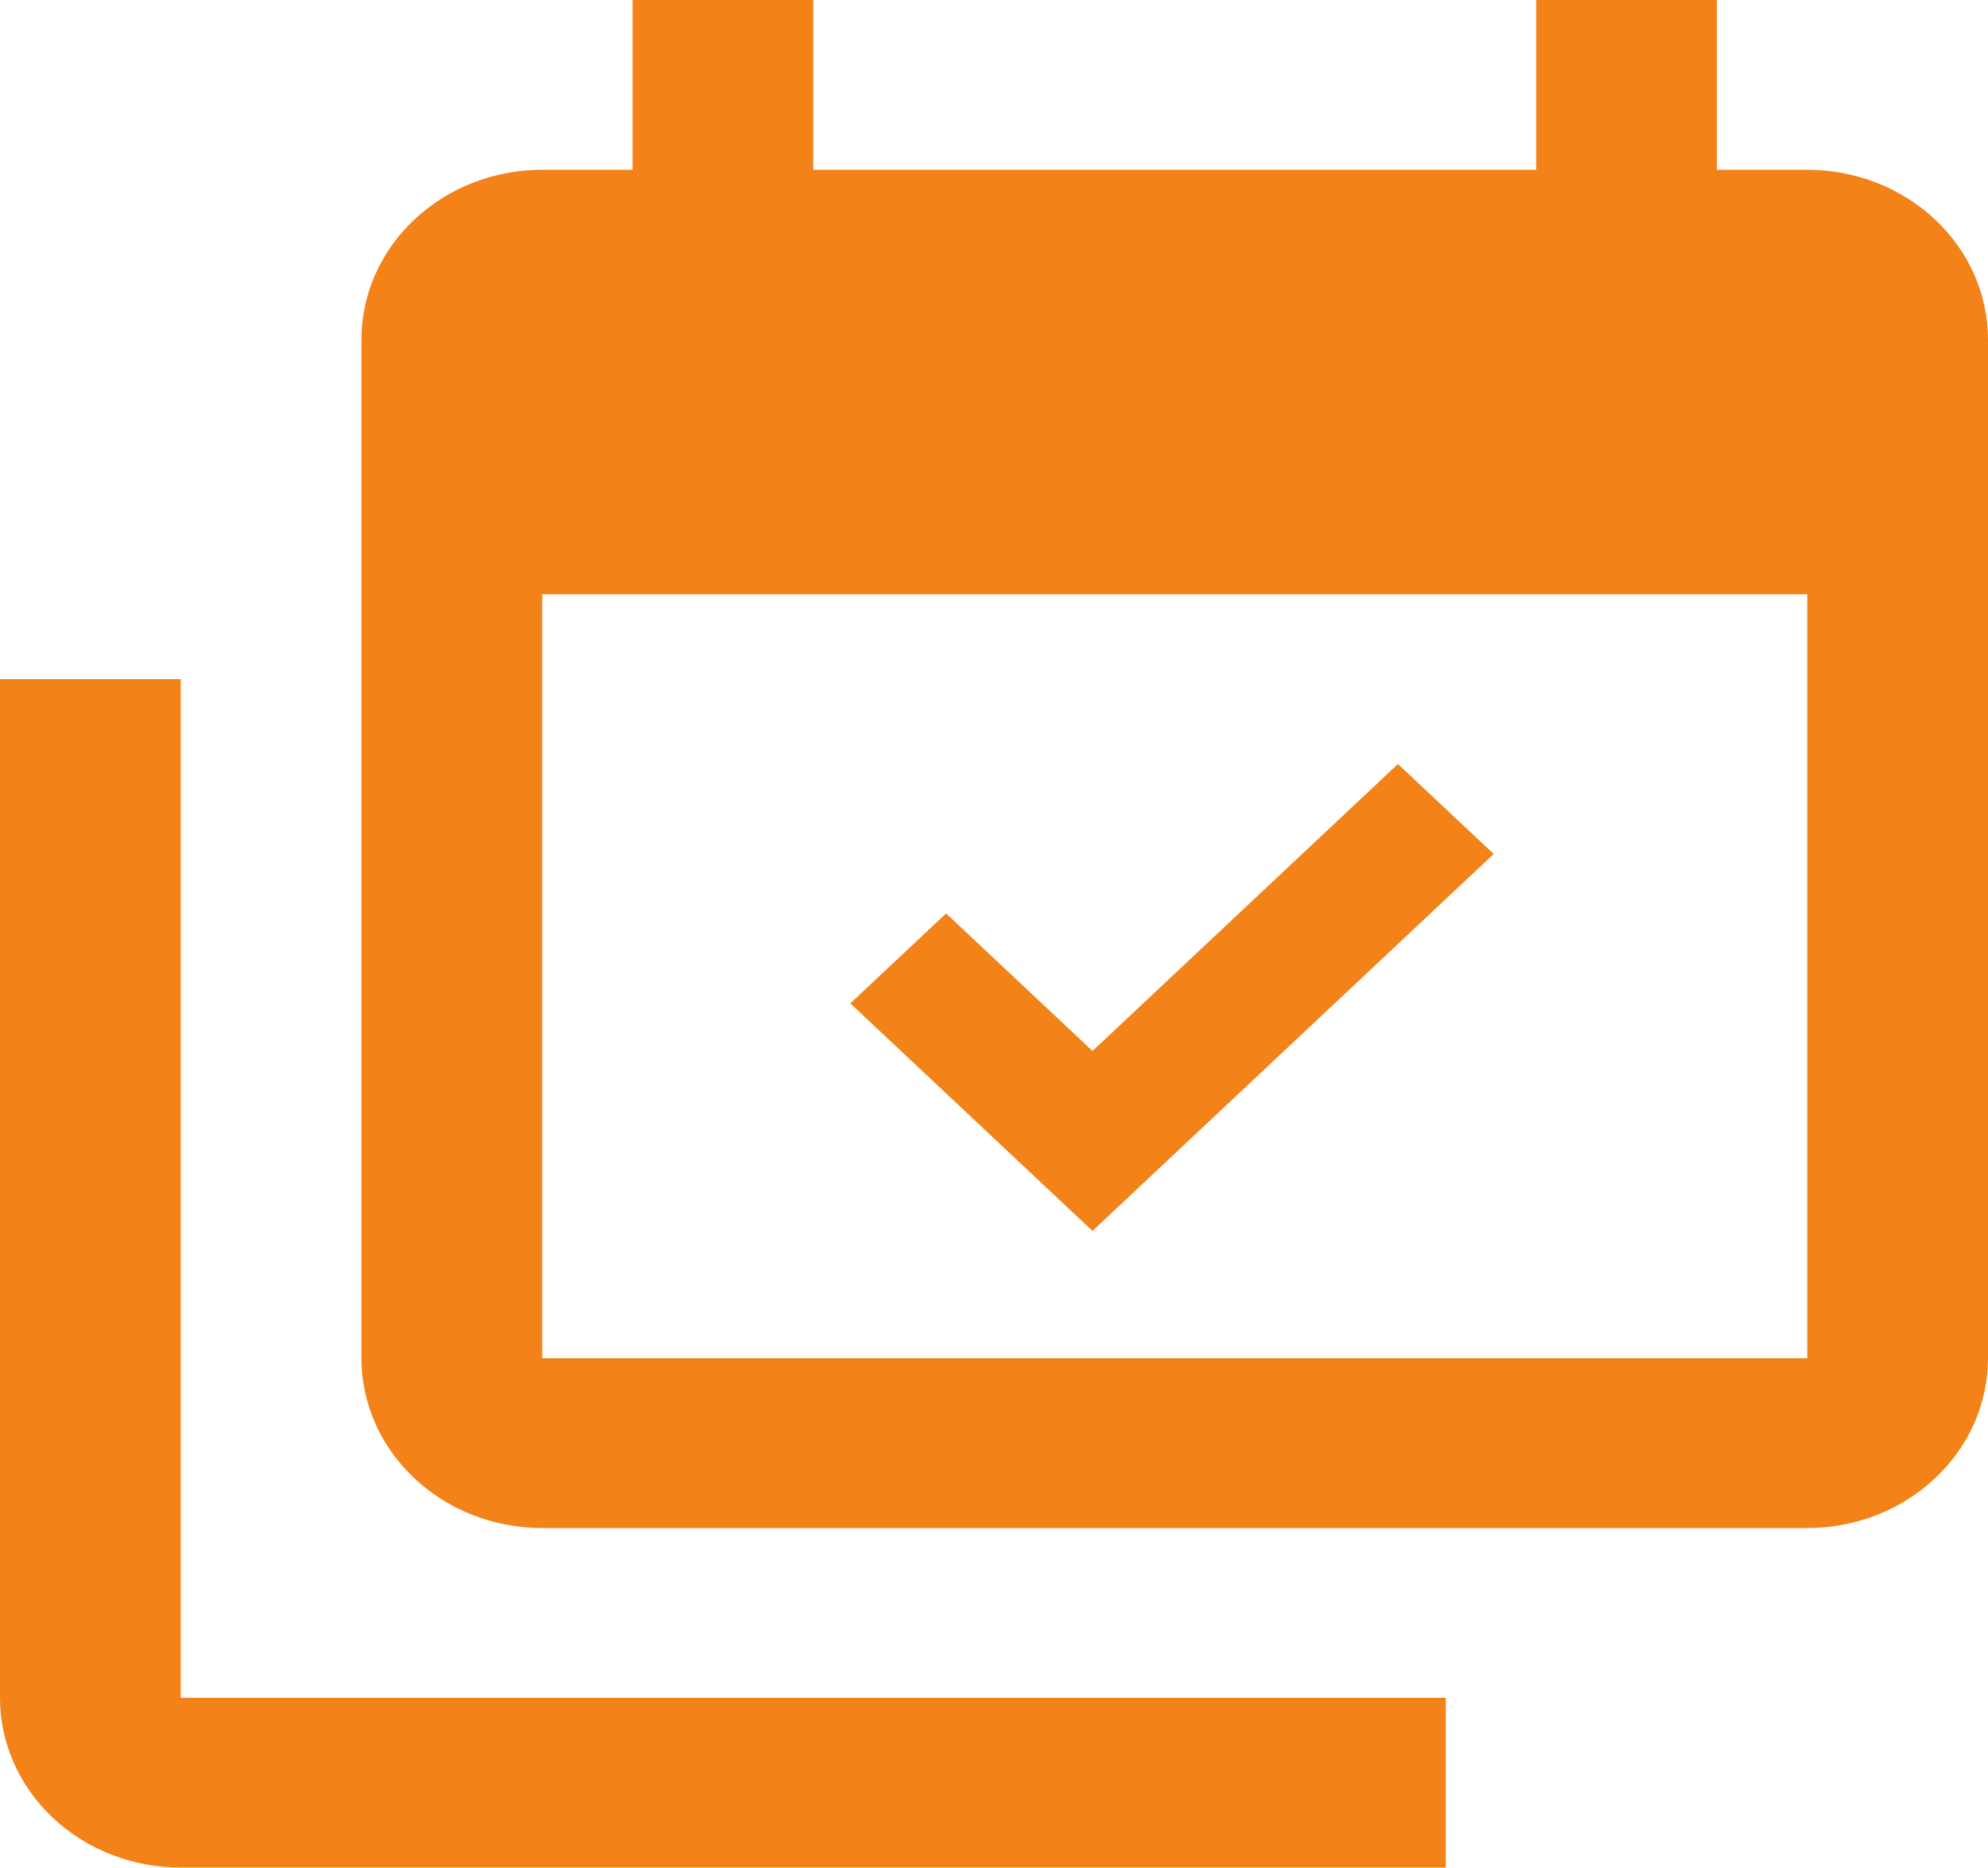
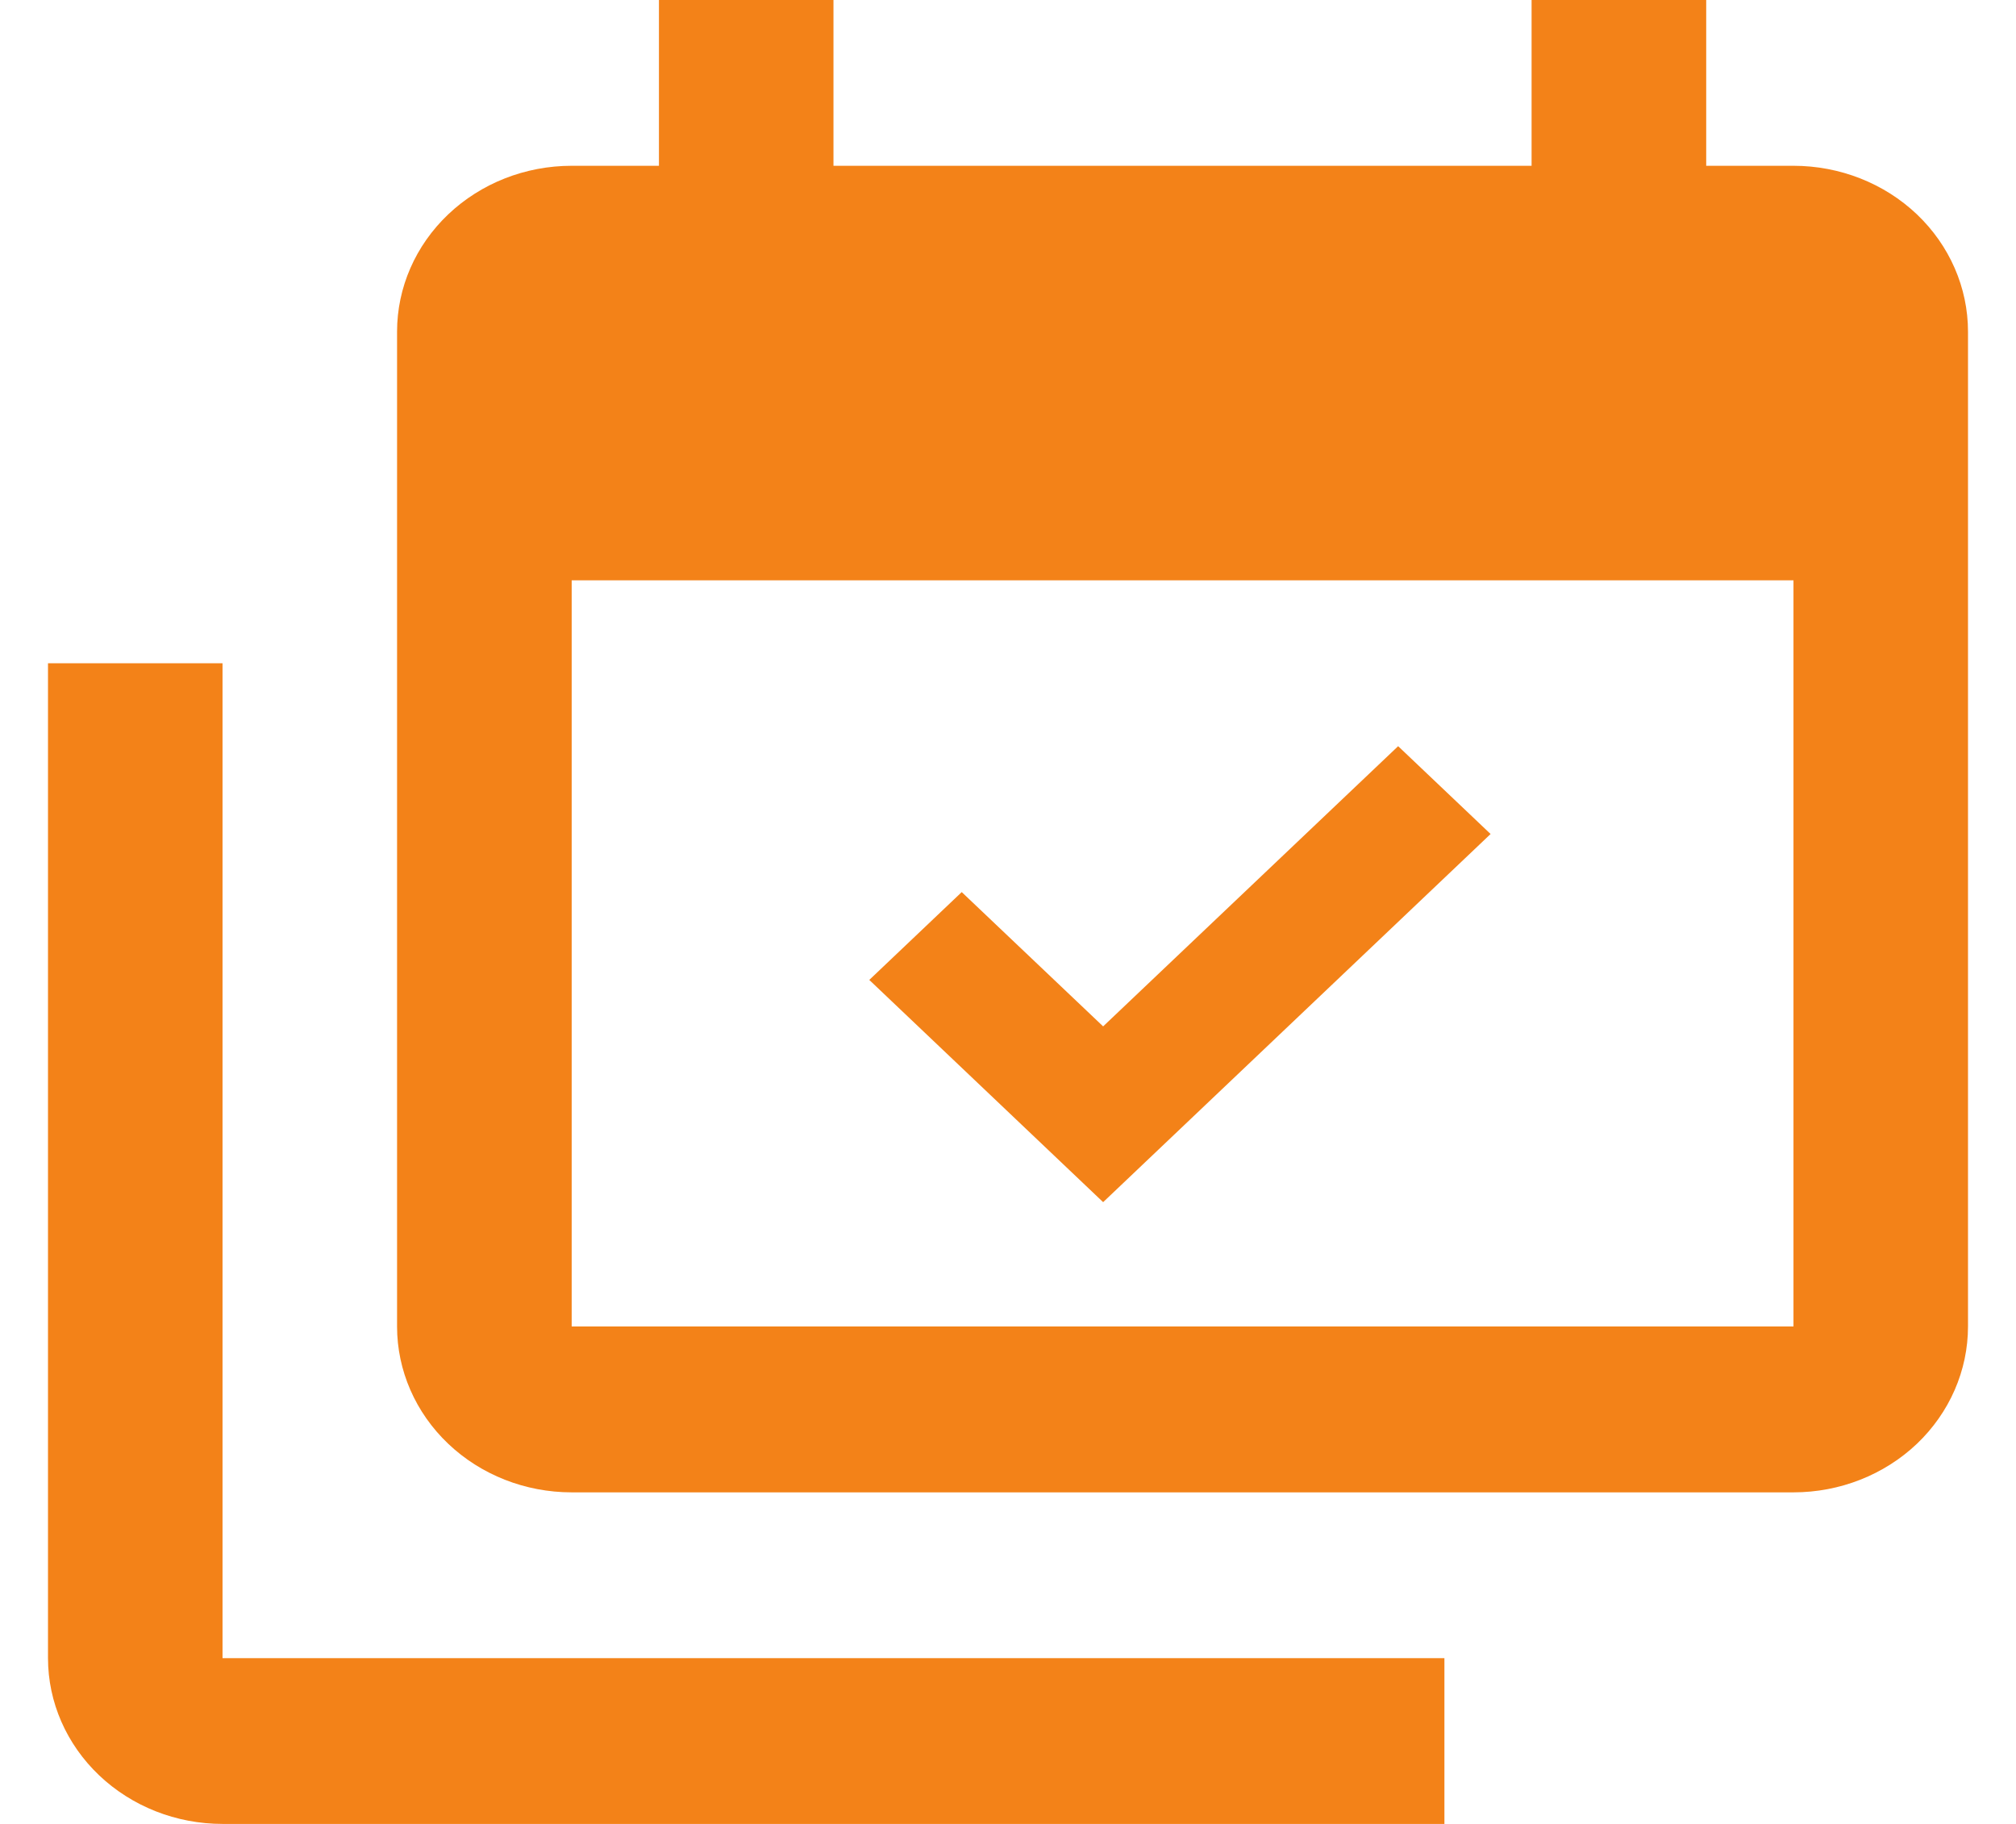
- <svg xmlns="http://www.w3.org/2000/svg" width="33" height="31" viewBox="0 0 33 31" fill="none">
-   <path d="M30 22.546V9.864H9V22.546H30ZM30 2.818C30.796 2.818 31.559 3.115 32.121 3.644C32.684 4.172 33 4.889 33 5.636V22.546C33 23.293 32.684 24.01 32.121 24.538C31.559 25.067 30.796 25.364 30 25.364H9C8.204 25.364 7.441 25.067 6.879 24.538C6.316 24.01 6 23.293 6 22.546V5.636C6 4.889 6.316 4.172 6.879 3.644C7.441 3.115 8.204 2.818 9 2.818H10.5V0H13.5V2.818H25.5V0H28.5V2.818H30ZM24.795 14.175L18.135 20.432L14.115 16.655L15.705 15.162L18.135 17.445L23.205 12.682L24.795 14.175ZM3 28.182H24V31H3C2.204 31 1.441 30.703 0.879 30.175C0.316 29.646 0 28.929 0 28.182V11.273H3V28.182Z" fill="#F38218" />
+ <svg xmlns="http://www.w3.org/2000/svg" width="21" height="19" viewBox="0 0 21 19" fill="none">
+   <path d="M18.682 13.818V6.045H5.955V13.818H18.682ZM18.682 1.727C19.164 1.727 19.627 1.909 19.968 2.233C20.308 2.557 20.5 2.996 20.5 3.455V13.818C20.5 14.276 20.308 14.716 19.968 15.04C19.627 15.364 19.164 15.546 18.682 15.546H5.955C5.472 15.546 5.01 15.364 4.669 15.04C4.328 14.716 4.136 14.276 4.136 13.818V3.455C4.136 2.996 4.328 2.557 4.669 2.233C5.01 1.909 5.472 1.727 5.955 1.727H6.864V0H8.682V1.727H15.954V0H17.773V1.727H18.682ZM15.527 8.688L11.491 12.523L9.055 10.208L10.018 9.293L11.491 10.692L14.564 7.773L15.527 8.688ZM2.318 17.273H15.046V19H2.318C1.836 19 1.374 18.818 1.033 18.494C0.692 18.17 0.5 17.731 0.5 17.273V6.909H2.318V17.273Z" fill="#F38218" />
</svg>
